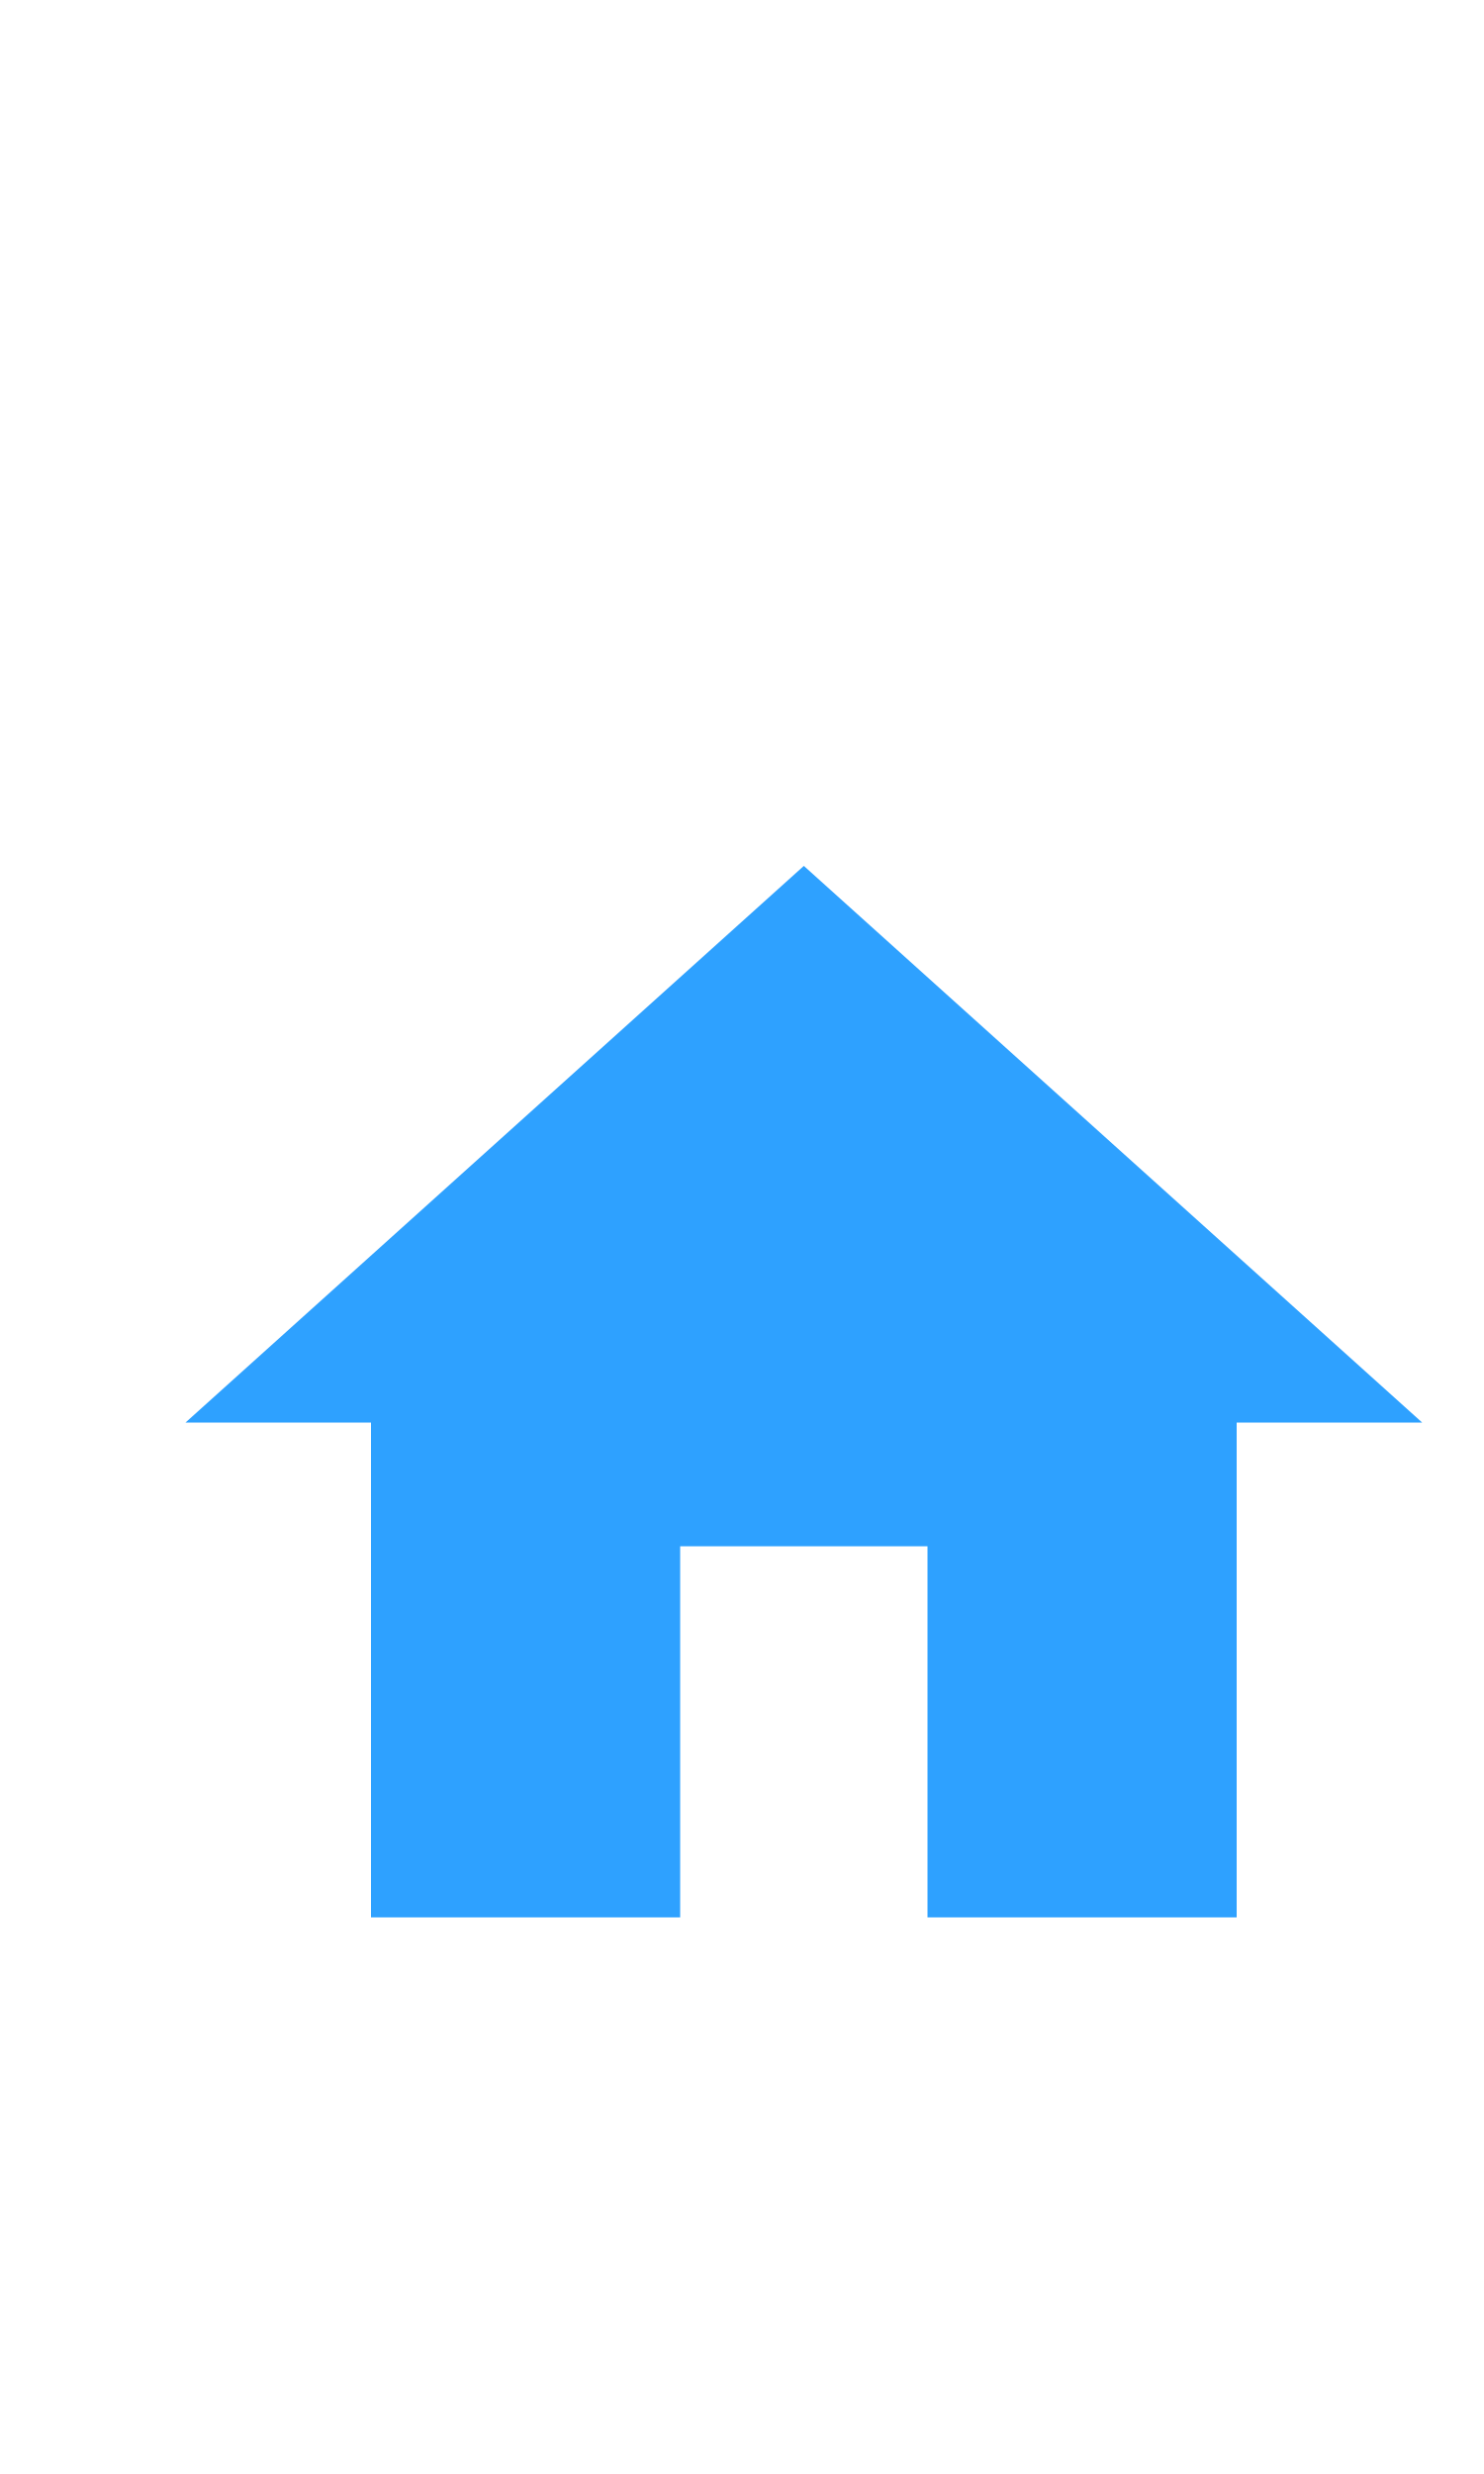
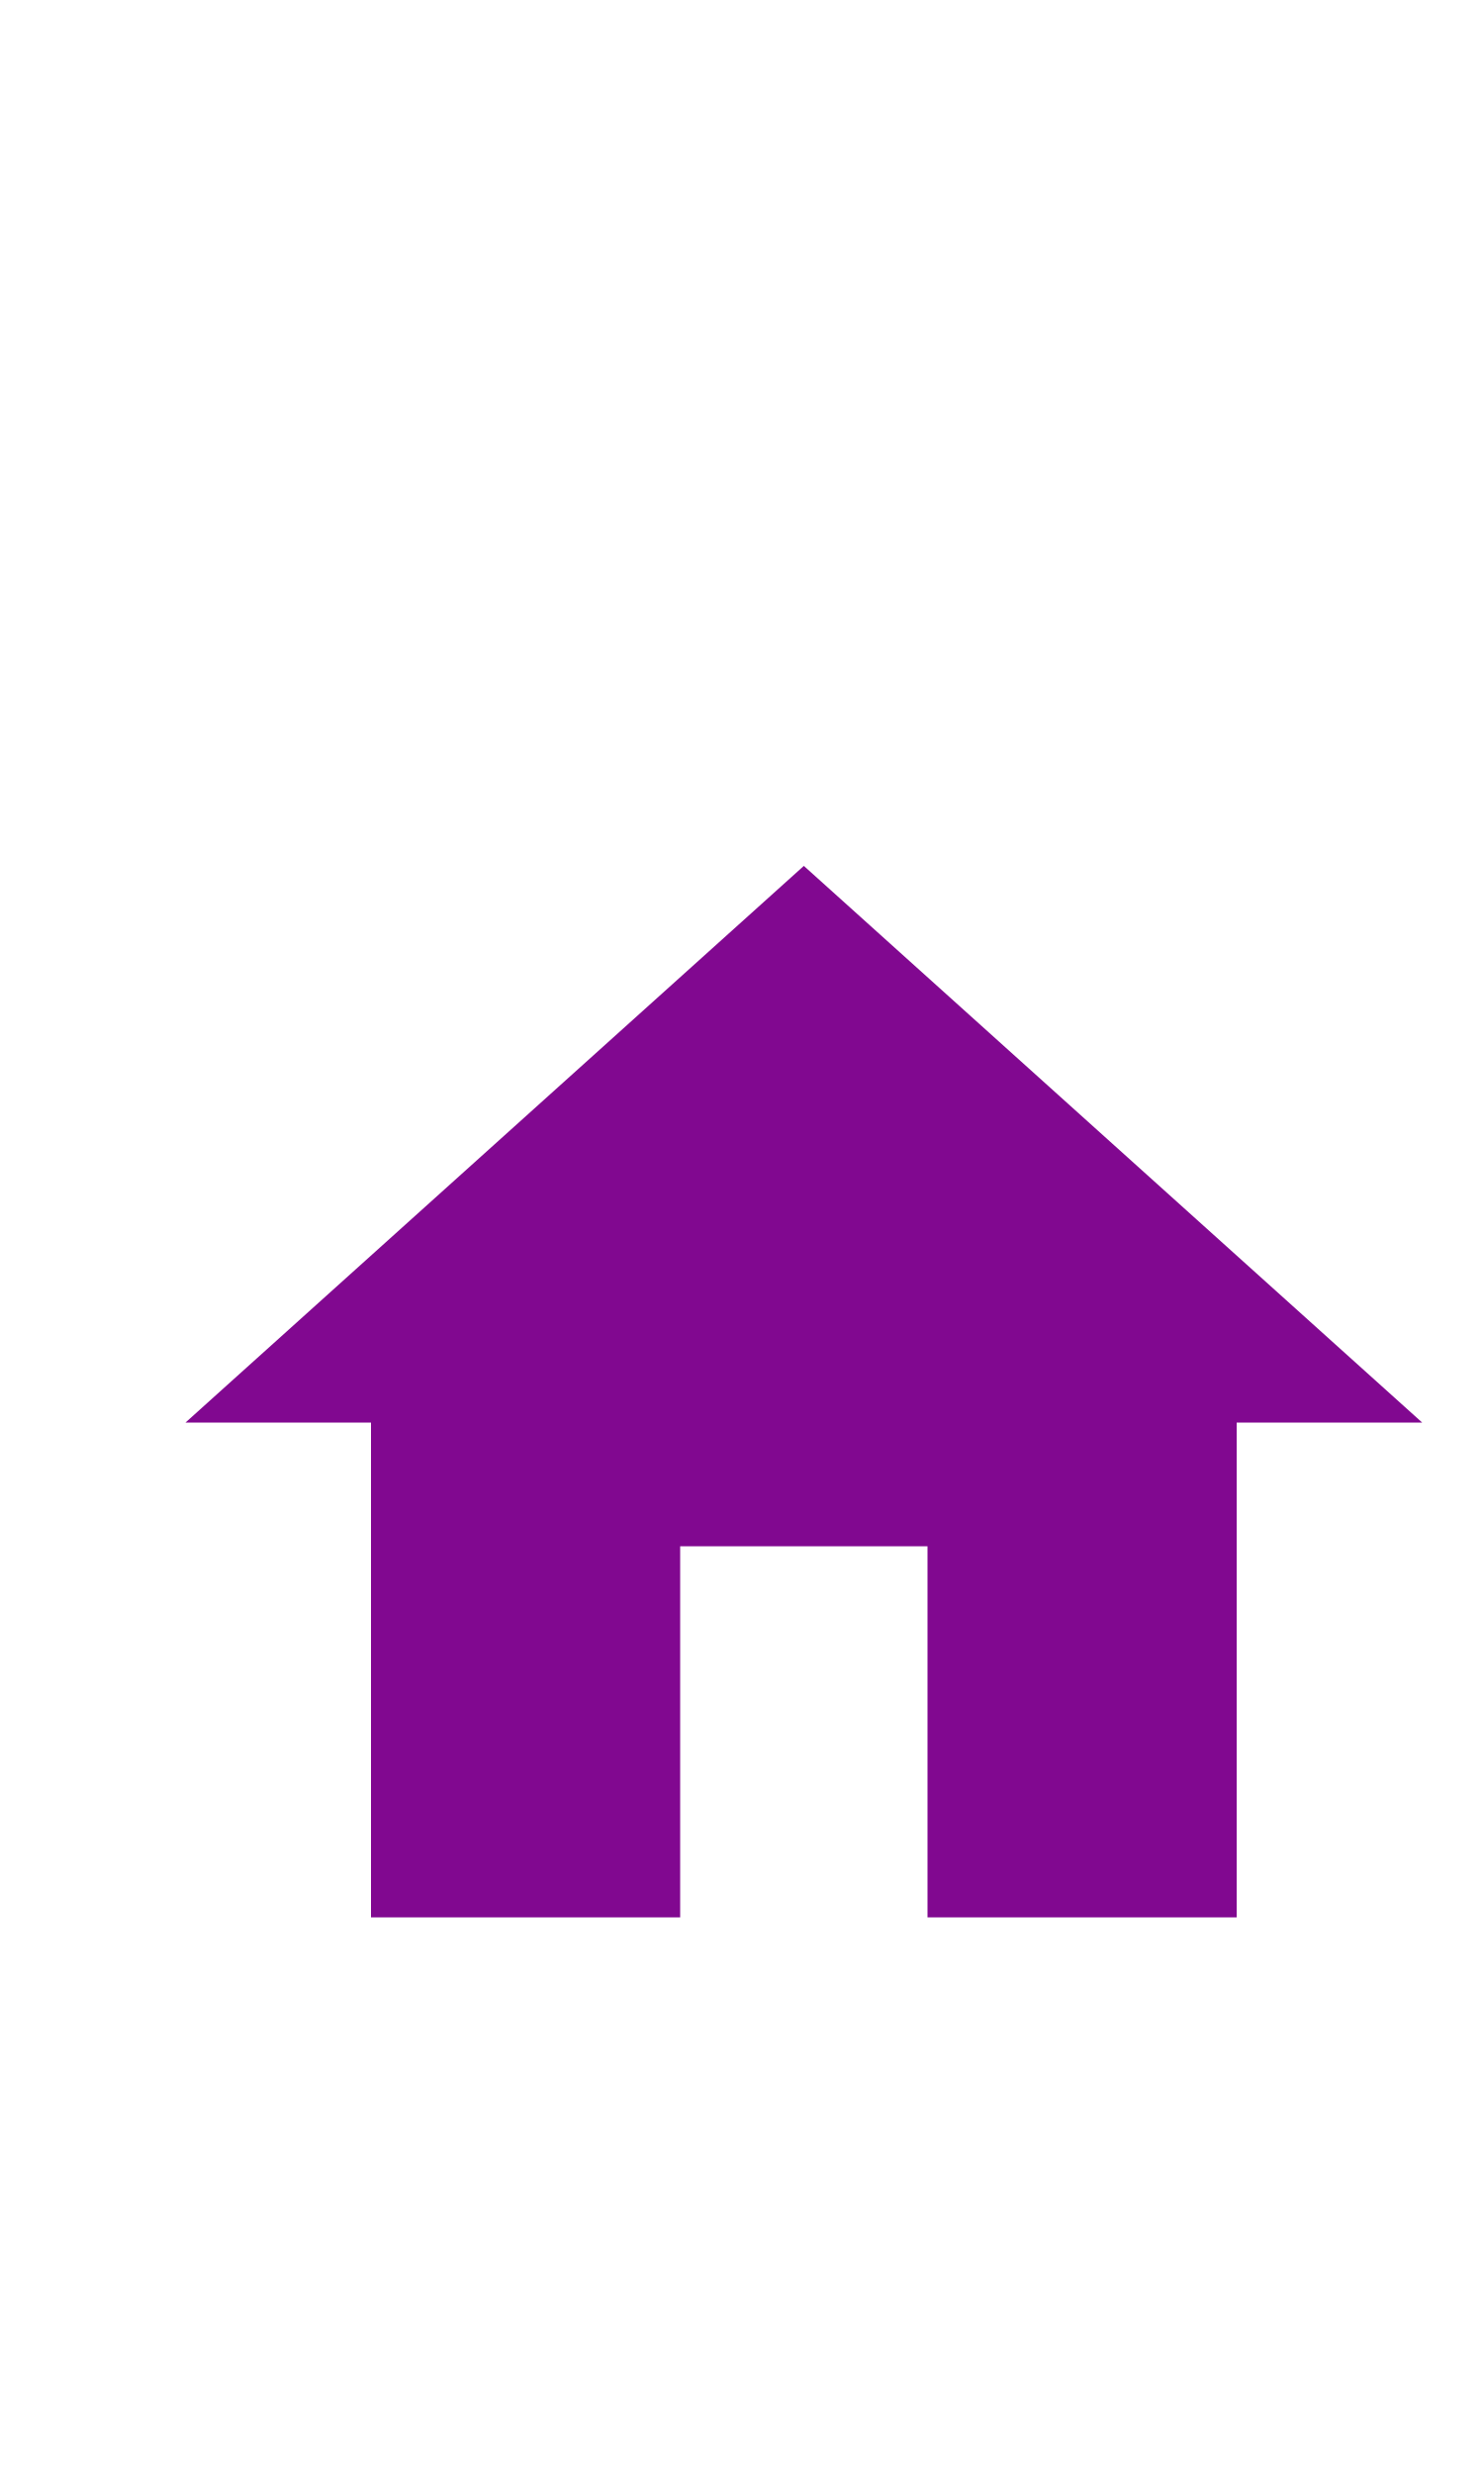
<svg xmlns="http://www.w3.org/2000/svg" width="24px" height="40px" viewBox="0 0 24 40" version="1.1" id="svg14">
  <defs id="defs18" />
  <g id="g61" transform="translate(1,11)">
    <path id="path2" d="M 0,0 H 24 V 24 H 0 Z" style="fill:none" />
-     <path style="fill:#2ea1ff;fill-opacity:1" id="path4" d="m 10,20 v -6 h 4 v 6 h 5 v -8 h 3 L 12,3 2,12 h 3 v 8 z" />
+     <path style="fill:#810890;fill-opacity:1" id="path4" d="m 10,20 v -6 h 4 v 6 h 5 v -8 h 3 L 12,3 2,12 h 3 v 8 z" />
  </g>
</svg>
